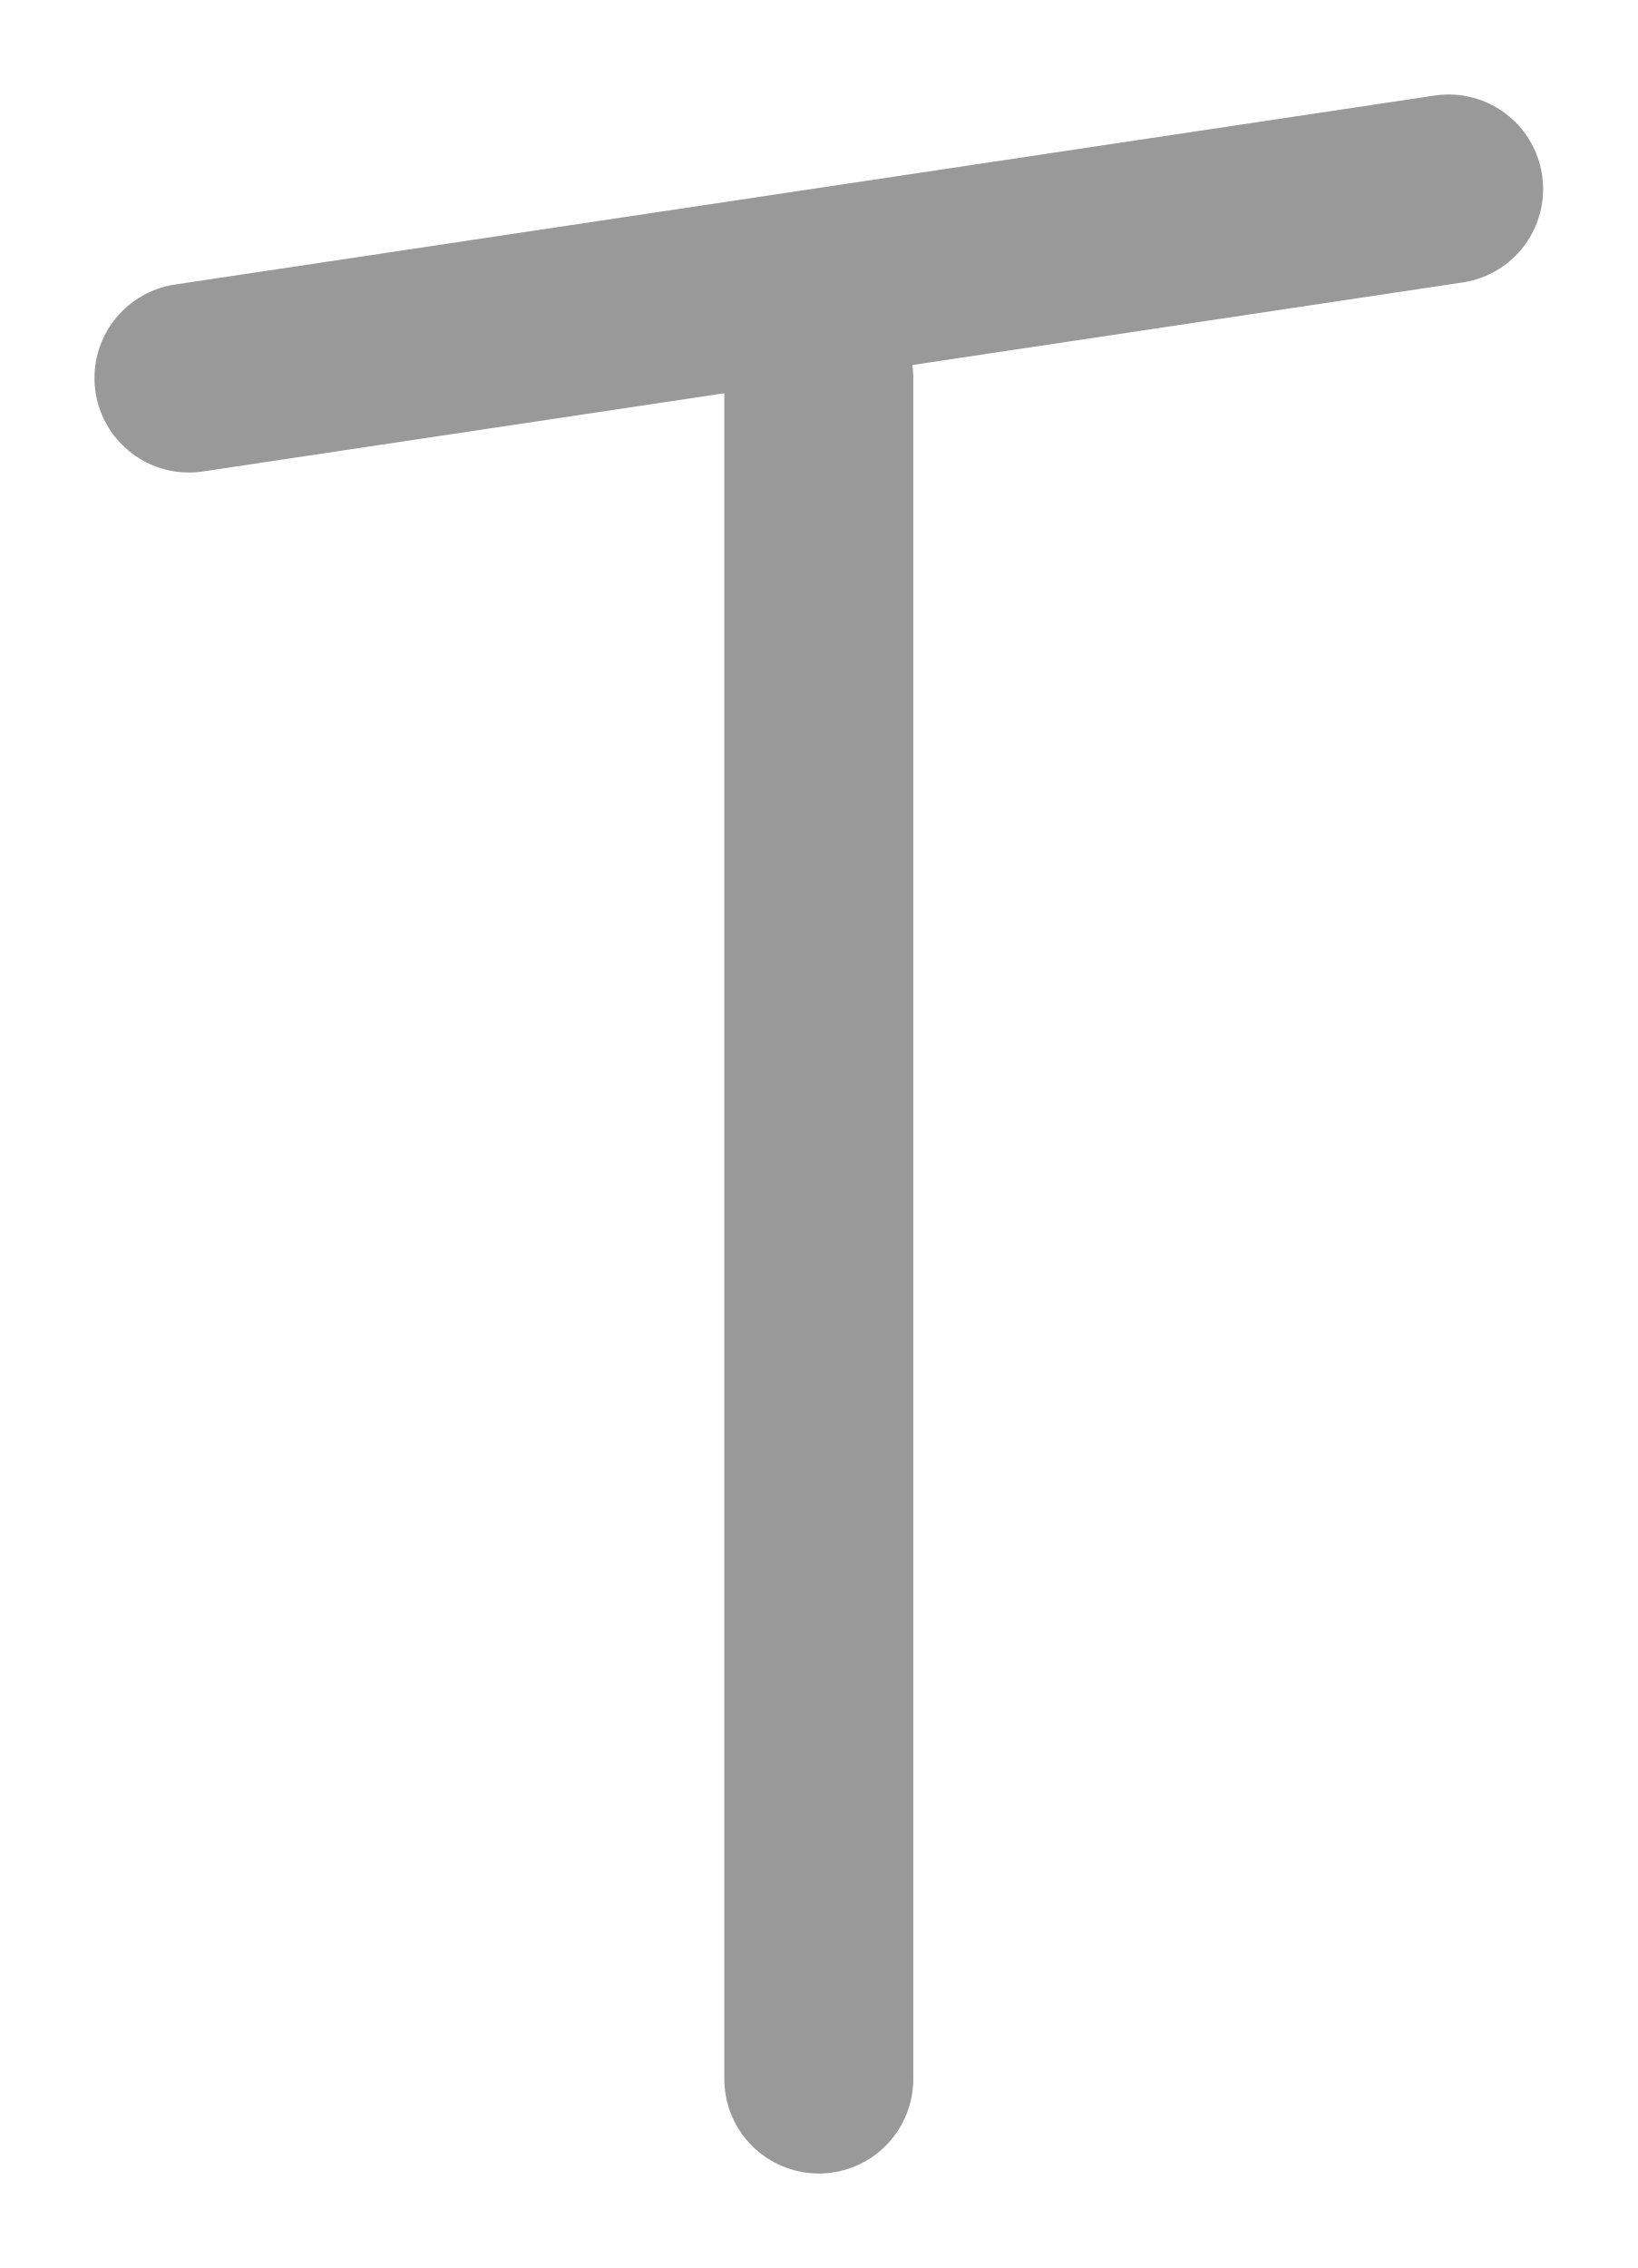
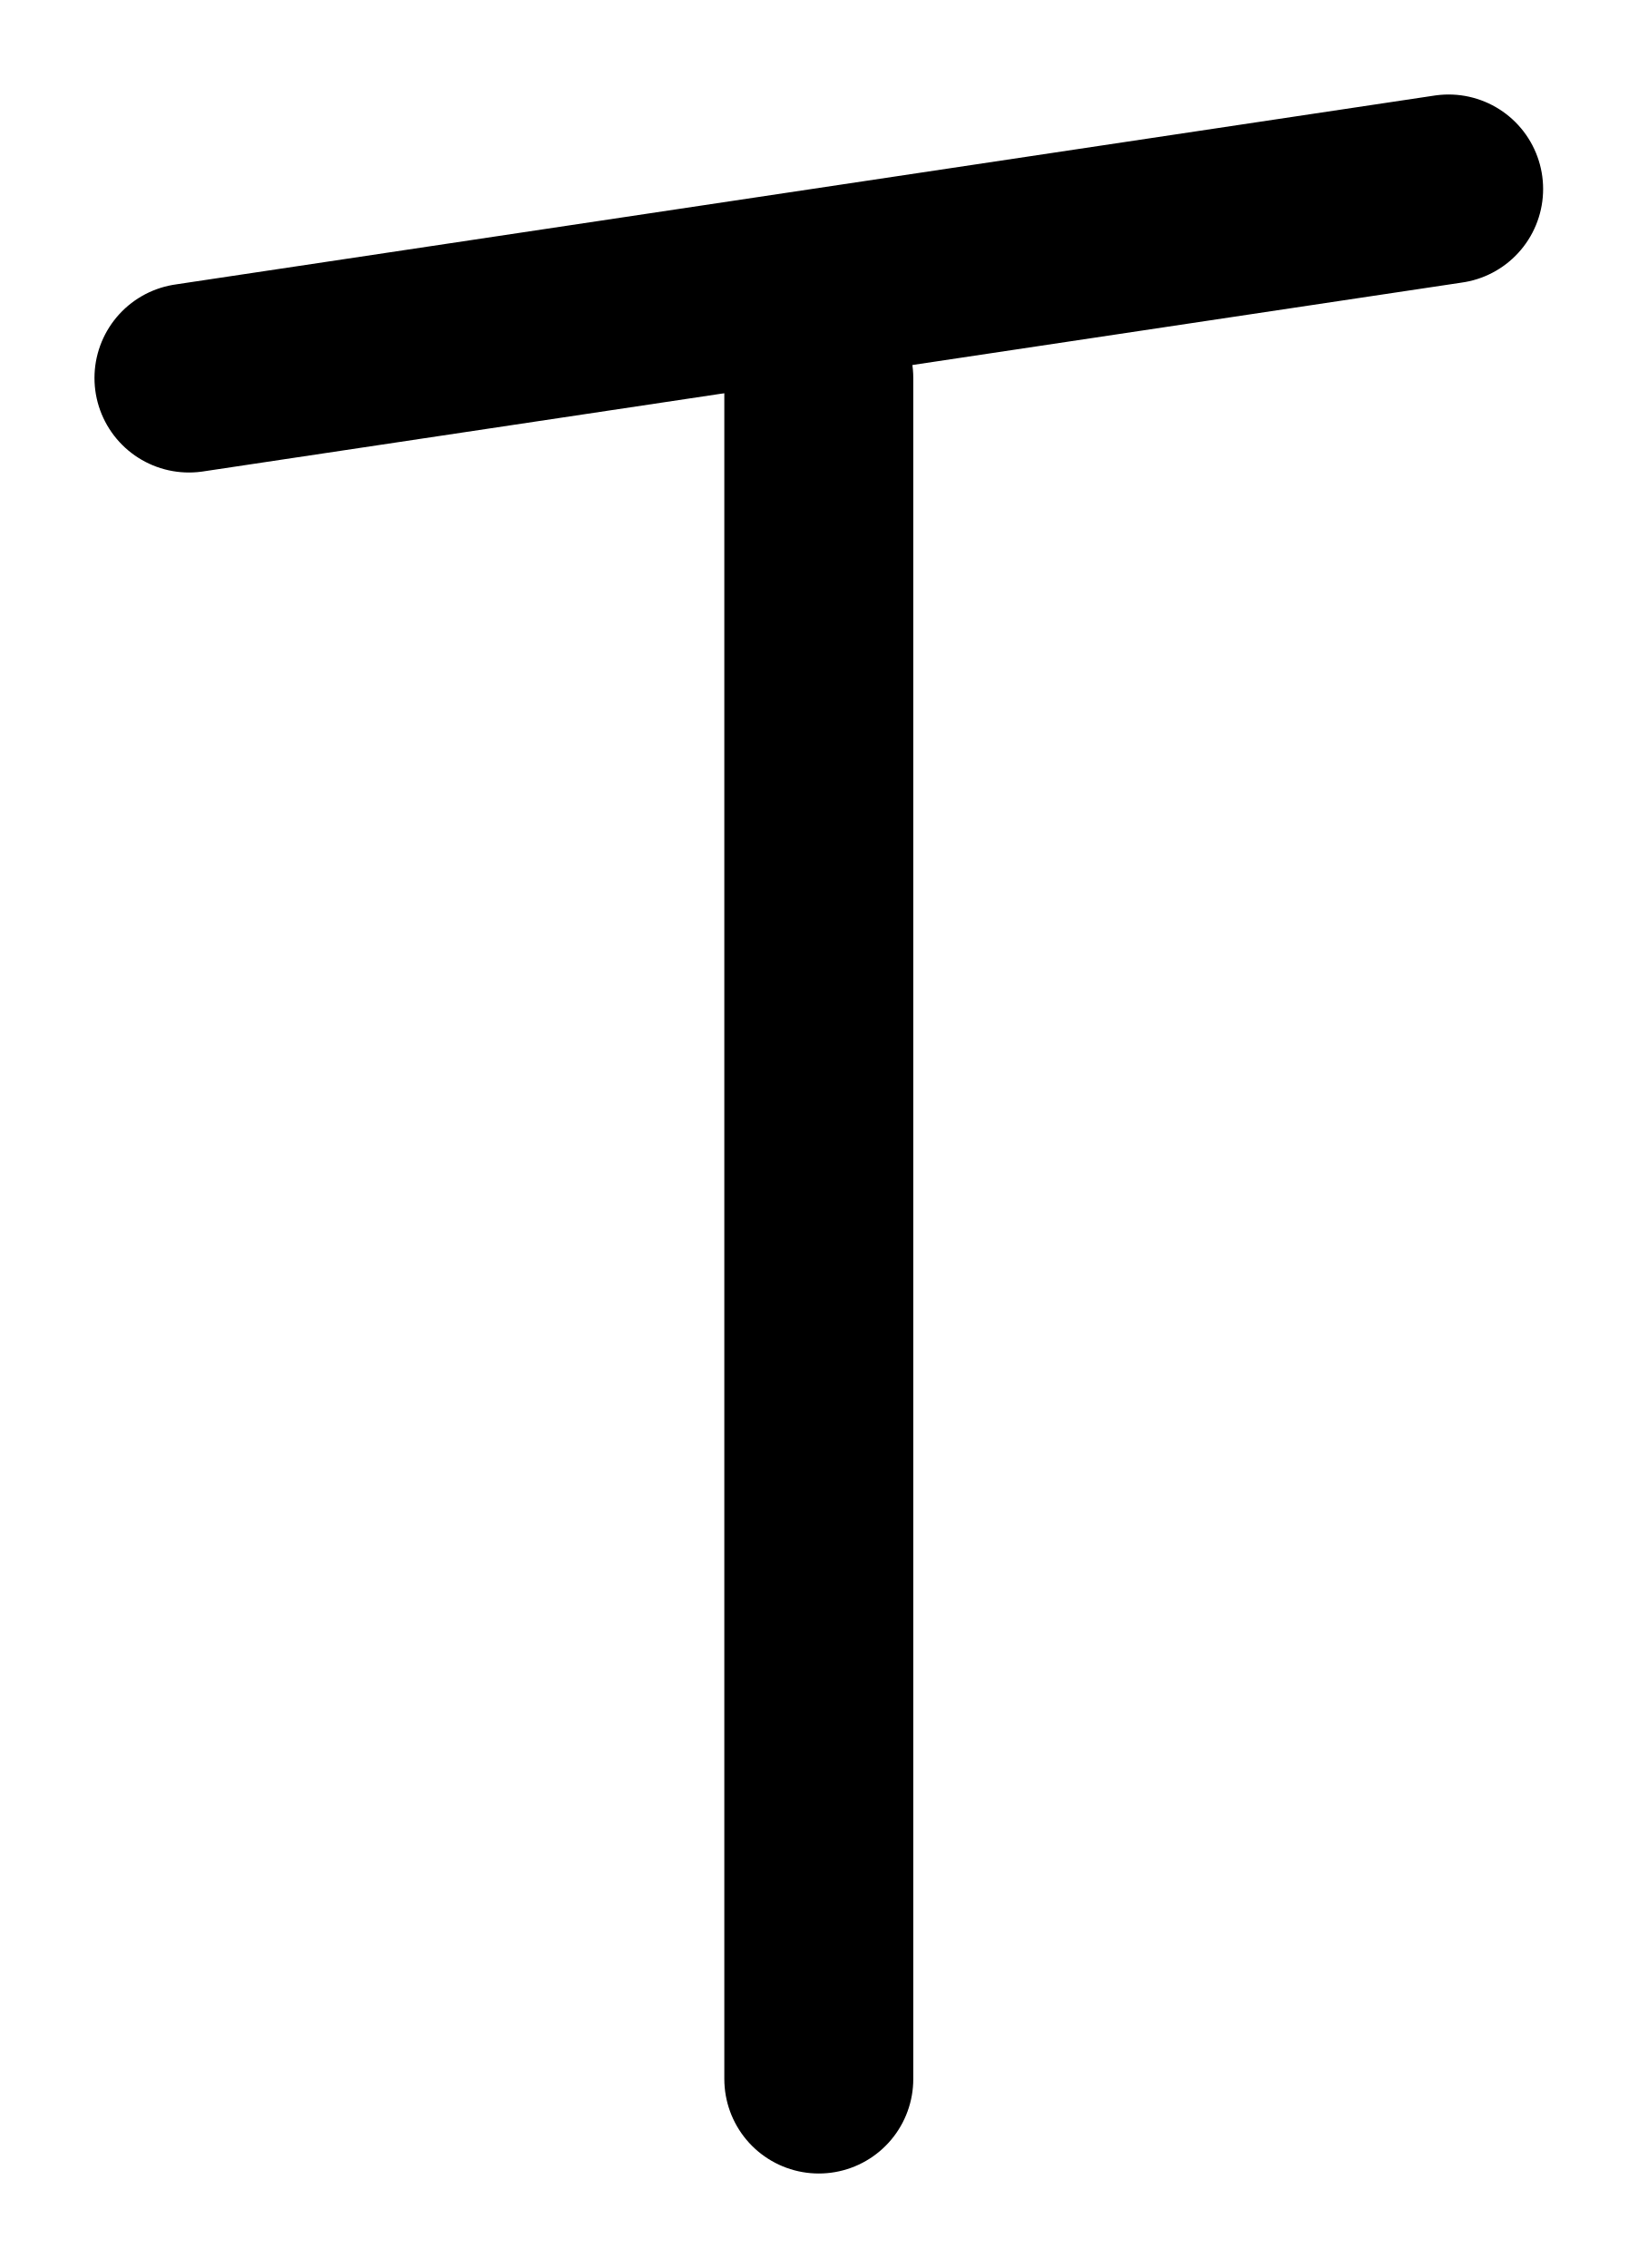
<svg xmlns="http://www.w3.org/2000/svg" version="1.0" id="EtruscanArchaicT-01" x="0px" y="0px" width="130" height="180">
-   <line fill="none" stroke="#999" stroke-width="15" stroke-linecap="round" stroke-linejoin="round" x1="65.0" y1="30.0" x2="65.0" y2="165" />
-   <line fill="none" stroke="#999" stroke-width="15" stroke-linecap="round" stroke-linejoin="round" x1="15" y1="30.0" x2="115" y2="15" />
+   <line fill="none" stroke="#000" stroke-width="15" stroke-linecap="round" stroke-linejoin="round" x1="65.0" y1="30.0" x2="65.0" y2="165" />
+   <line fill="none" stroke="#000" stroke-width="15" stroke-linecap="round" stroke-linejoin="round" x1="15" y1="30.0" x2="115" y2="15" />
</svg>
